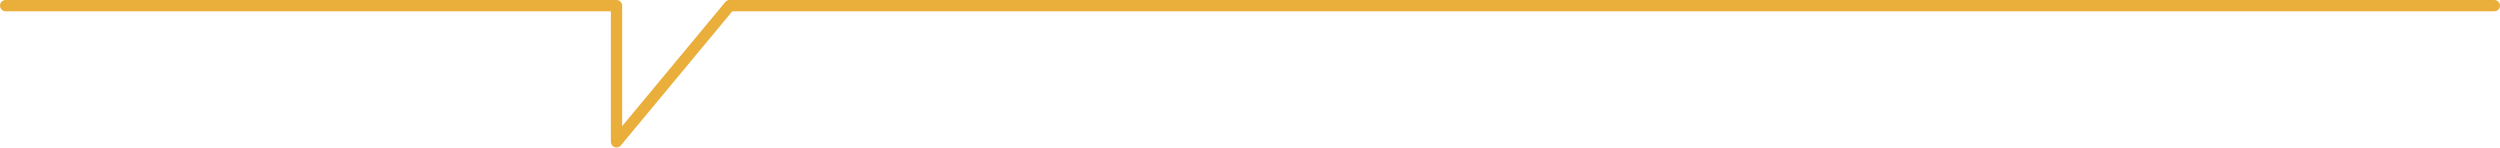
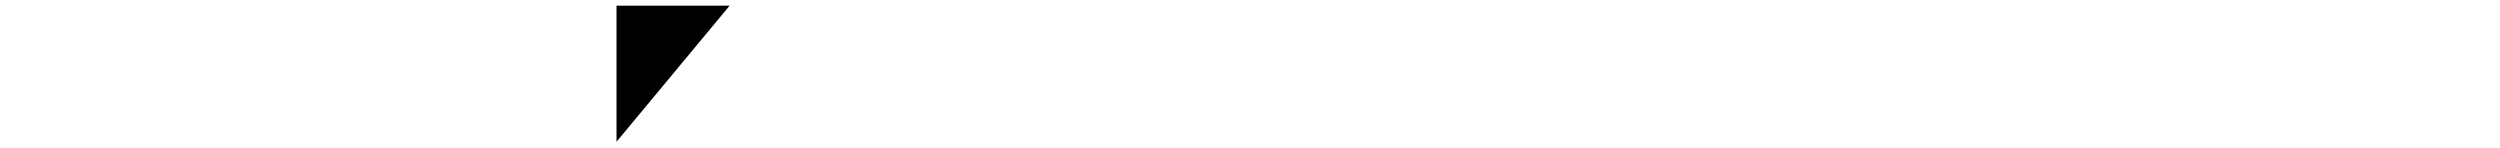
<svg xmlns="http://www.w3.org/2000/svg" width="442" height="26.063" viewBox="0 0 442 26.063">
  <defs>
    <style>
-       .a {
-         fill: none;
-         stroke: #eaae3b;
-         stroke-linecap: round;
-         stroke-linejoin: round;
-         stroke-width: 2px;
-       }
    </style>
  </defs>
  <polyline class="a" points="1 1 109 1 109 25.063 129 1 441 1" />
</svg>
